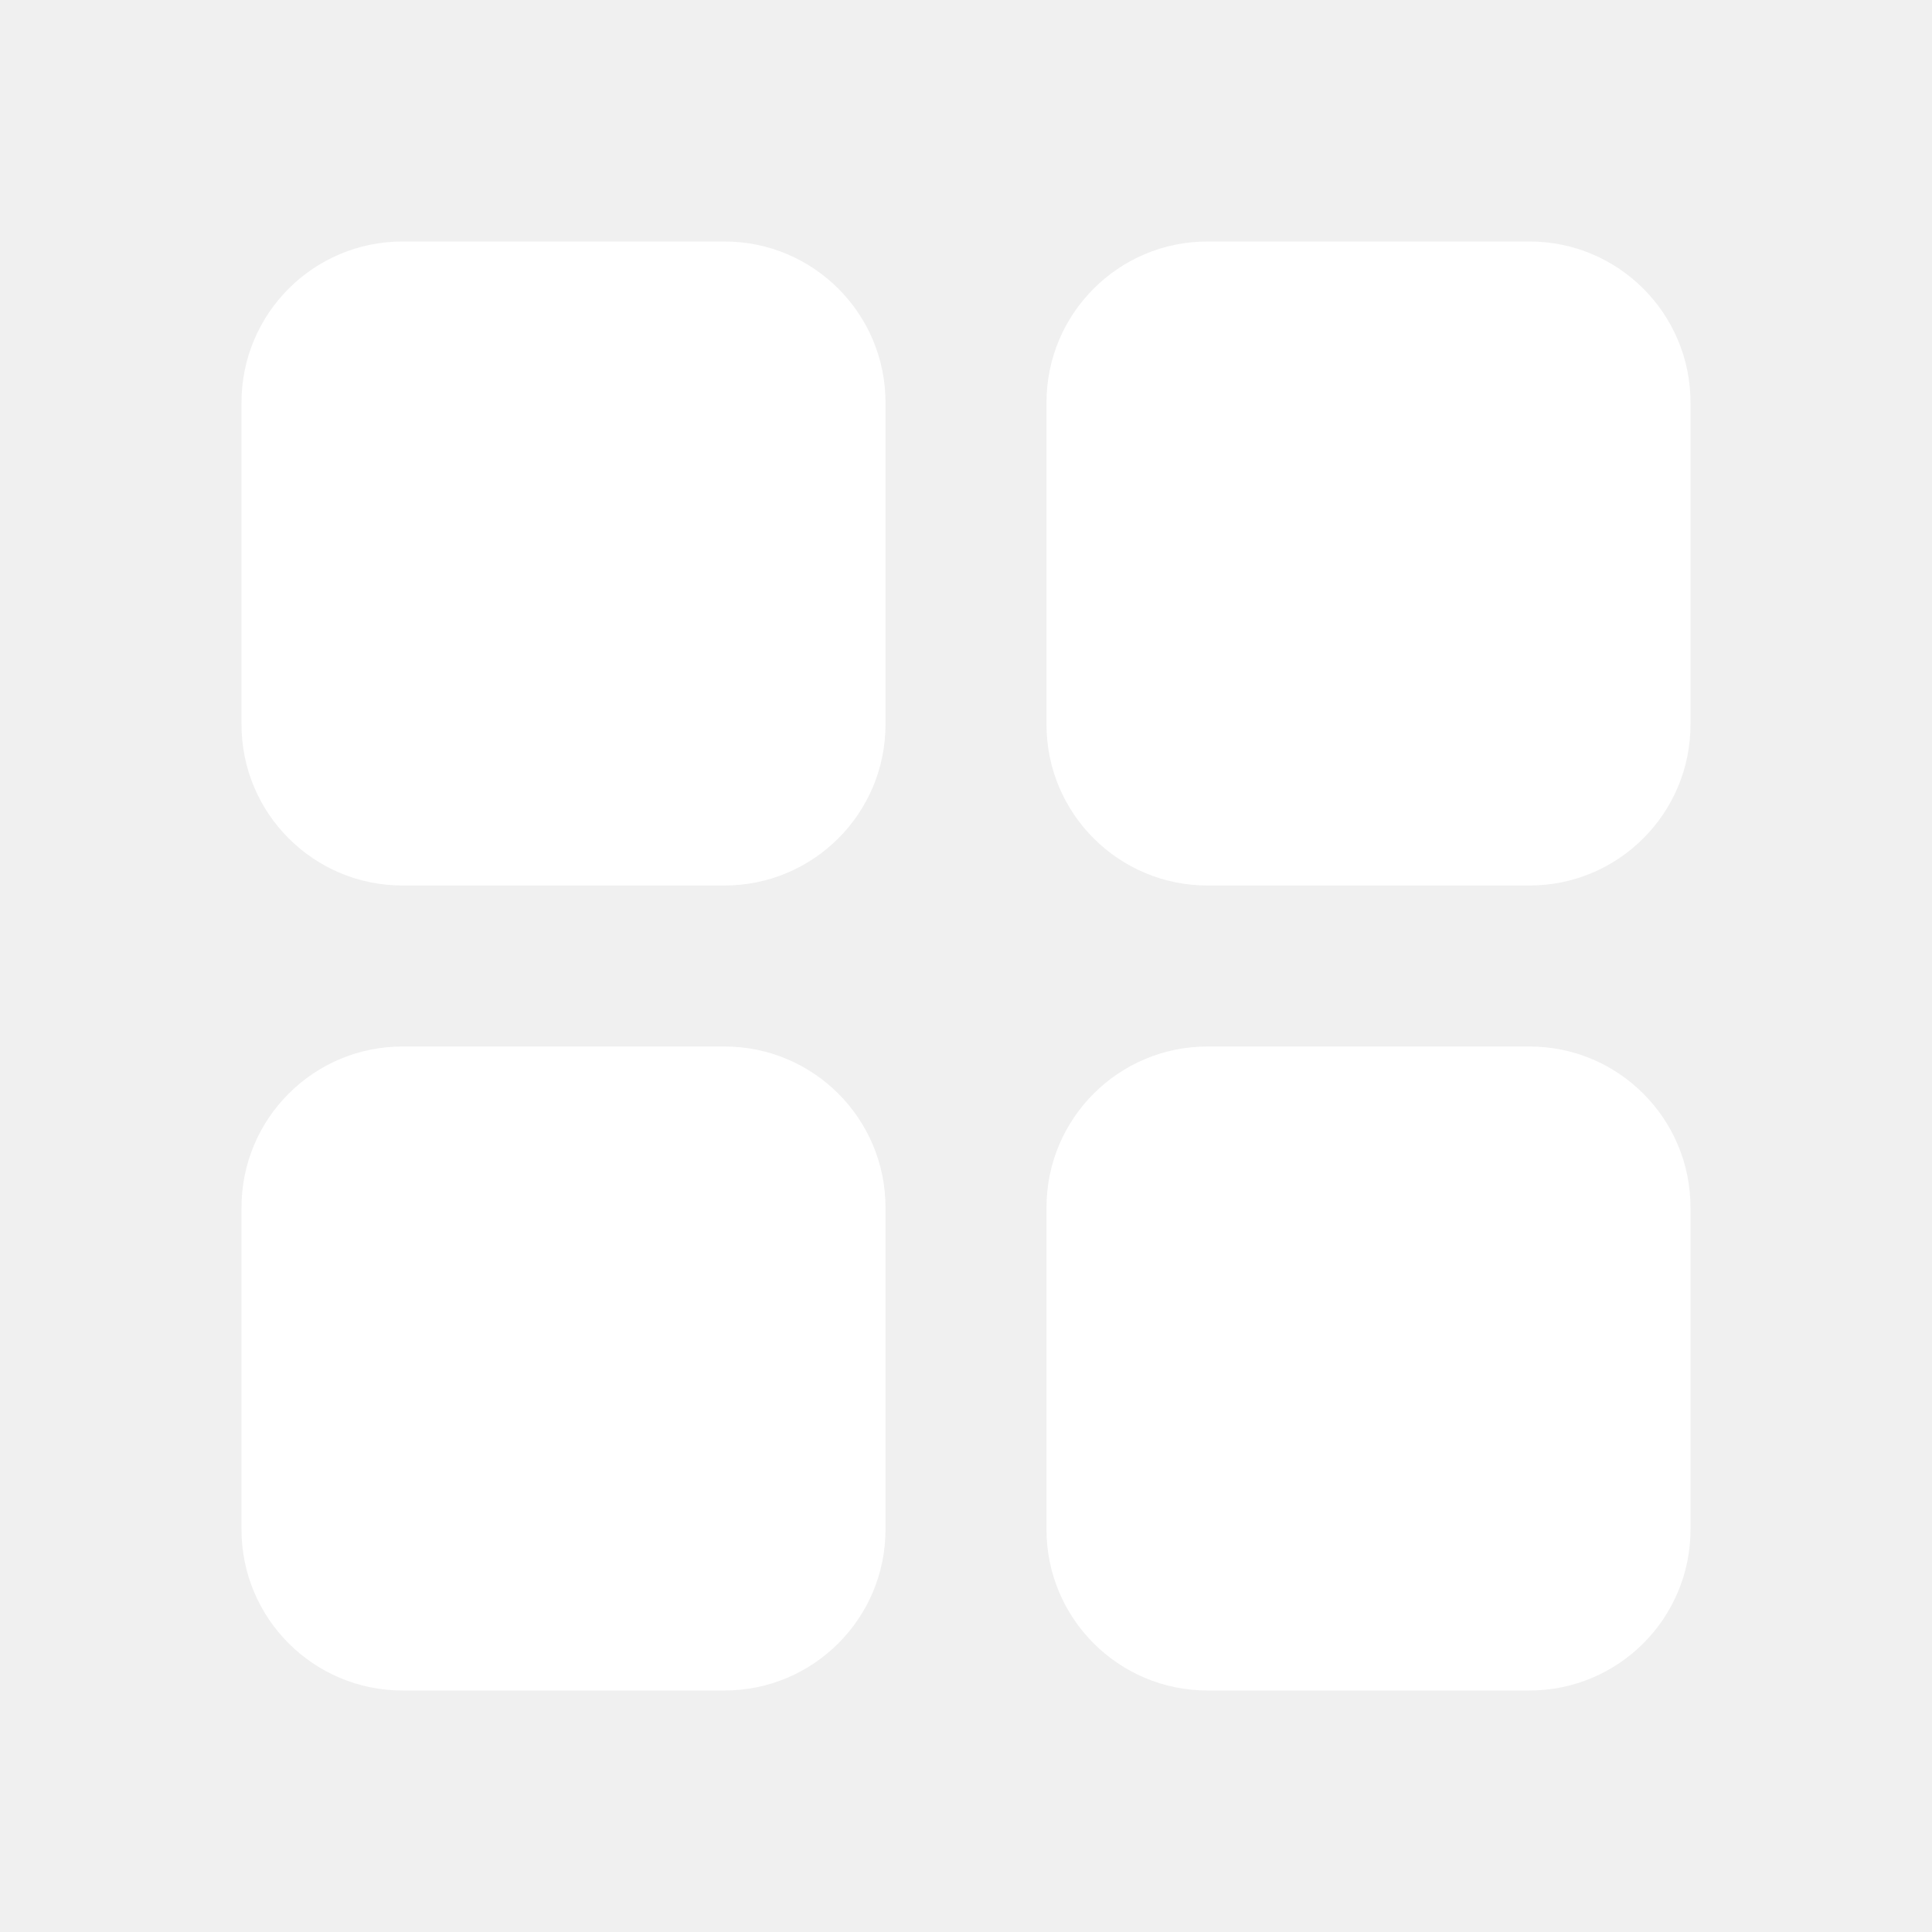
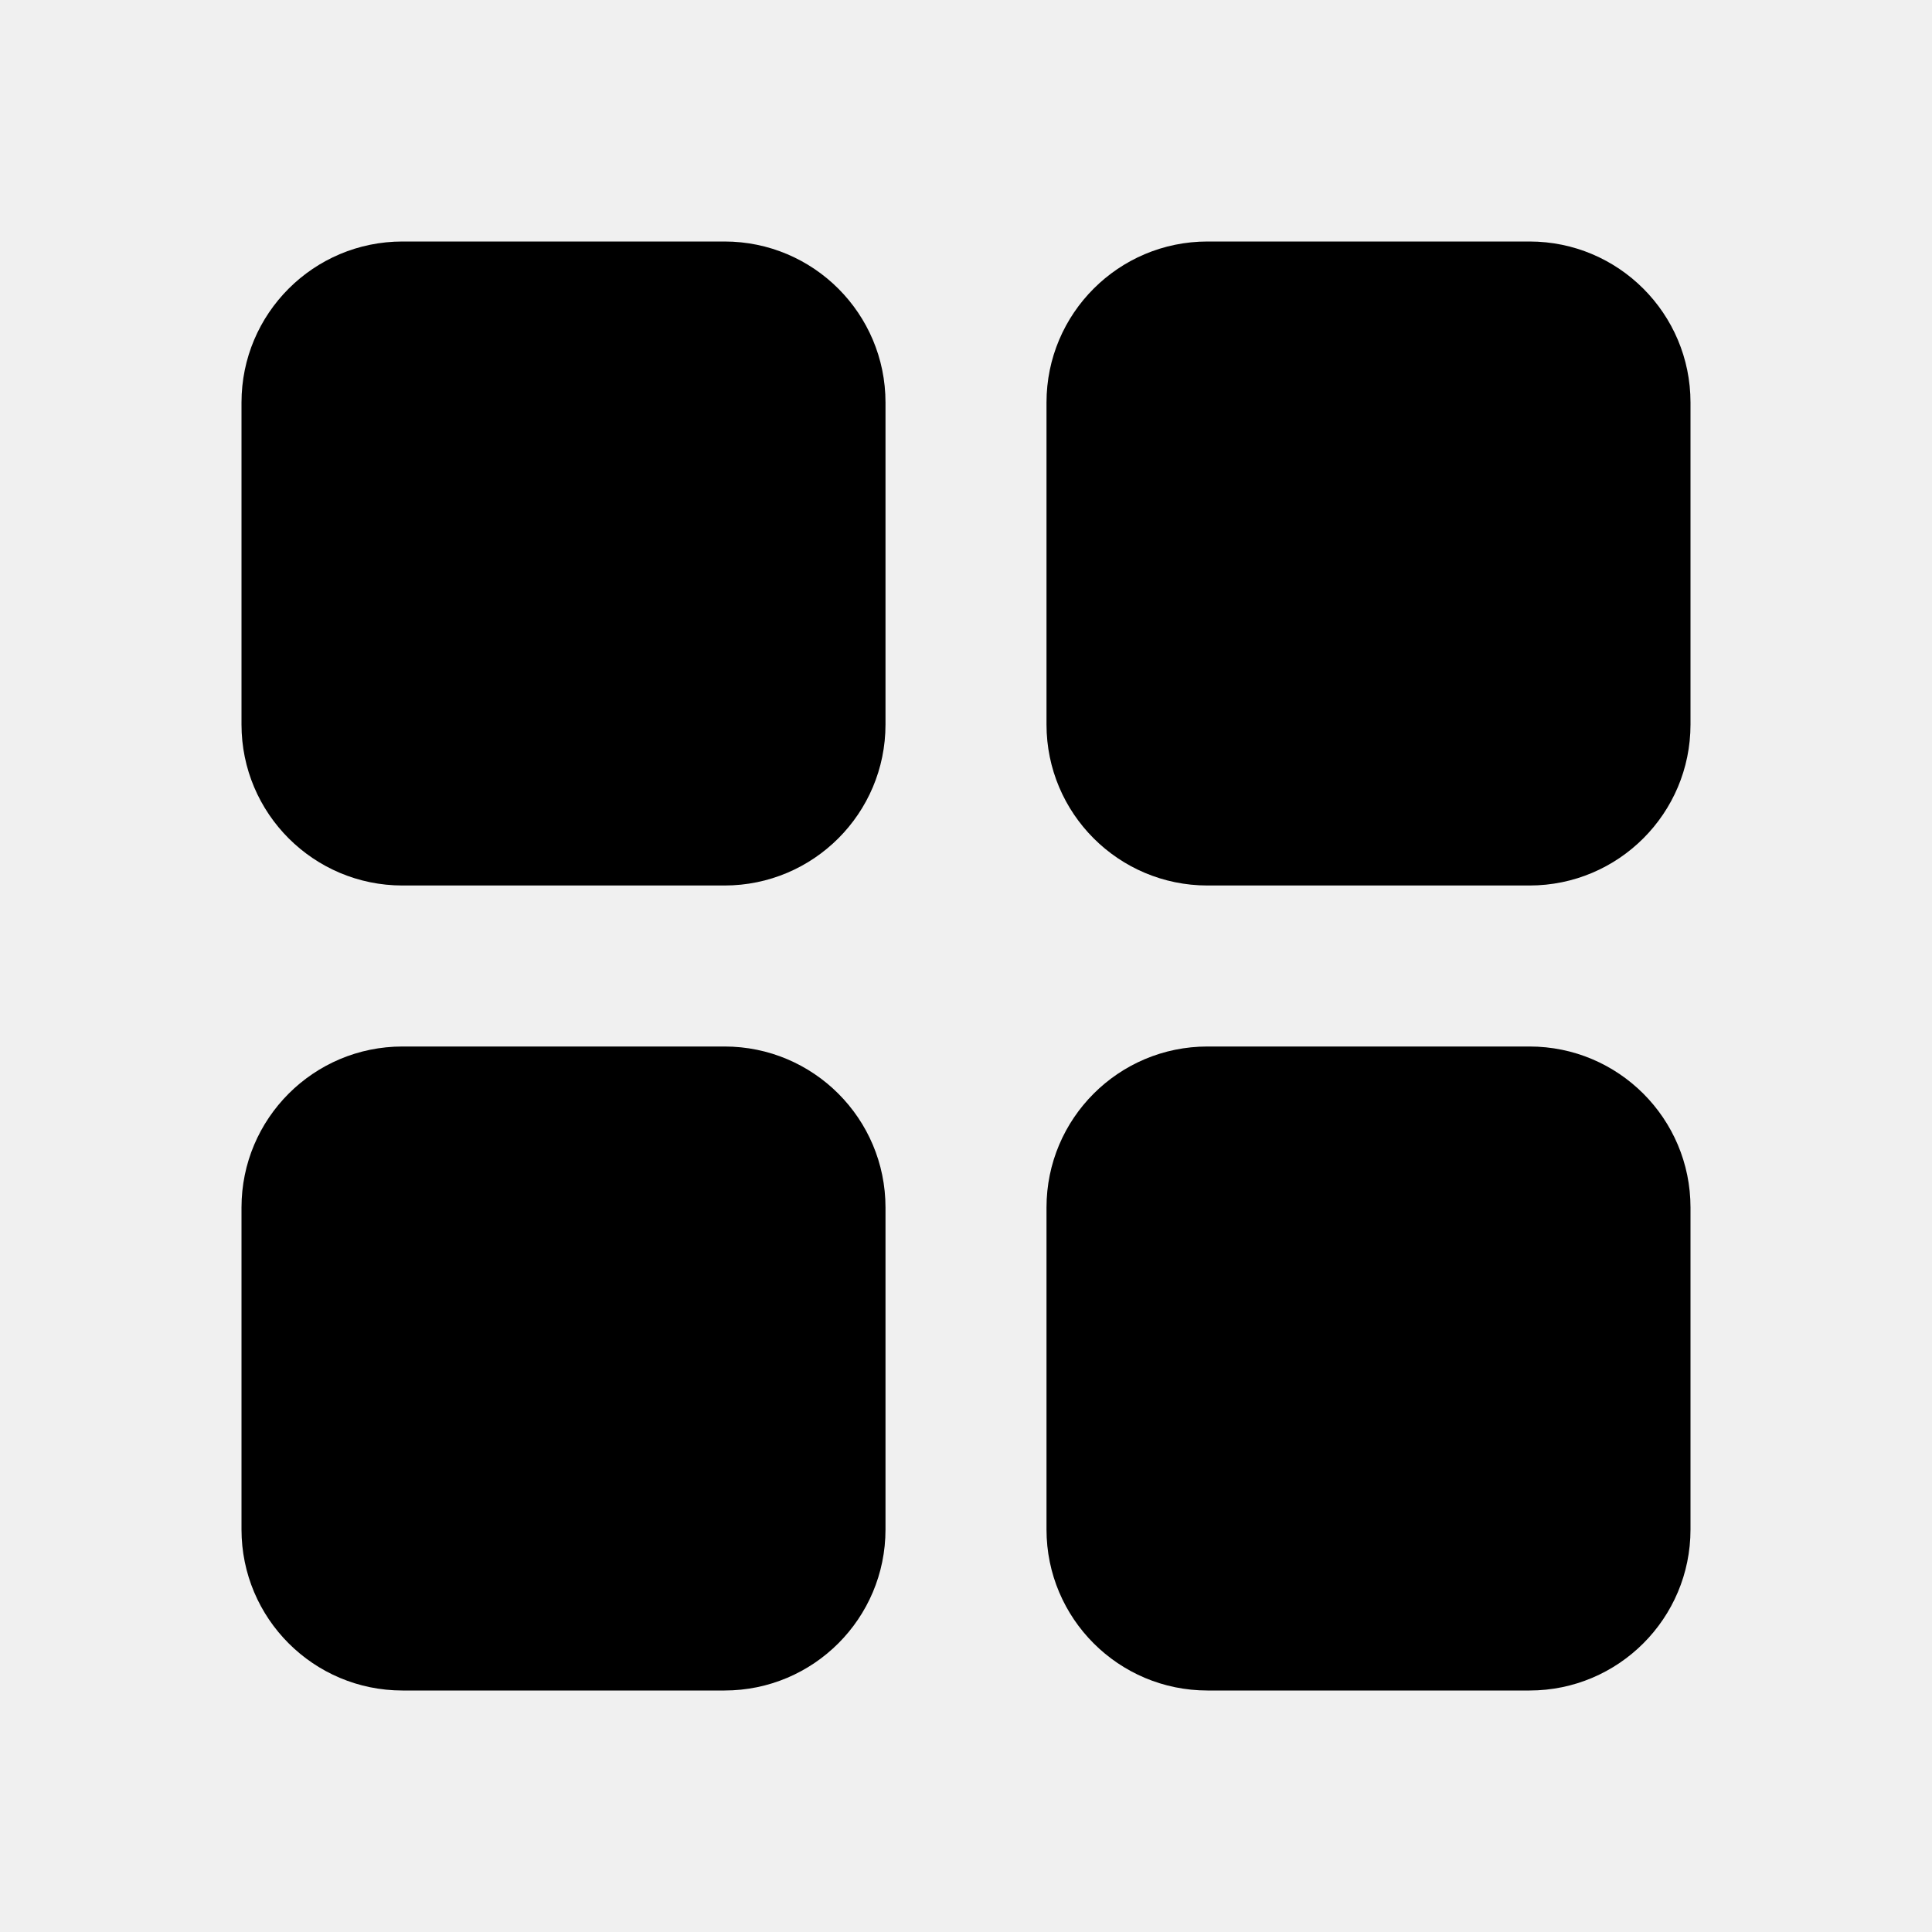
<svg xmlns="http://www.w3.org/2000/svg" viewBox="0 0 24 24">
-   <g fill="#ffffff">
+   <g fill="#000000">
    <rect x="3" y="3" width="8" height="8" rx="2" />
    <rect x="13" y="3" width="8" height="8" rx="2" />
    <rect x="3" y="13" width="8" height="8" rx="2" />
    <rect x="13" y="13" width="8" height="8" rx="2" />
  </g>
</svg>
